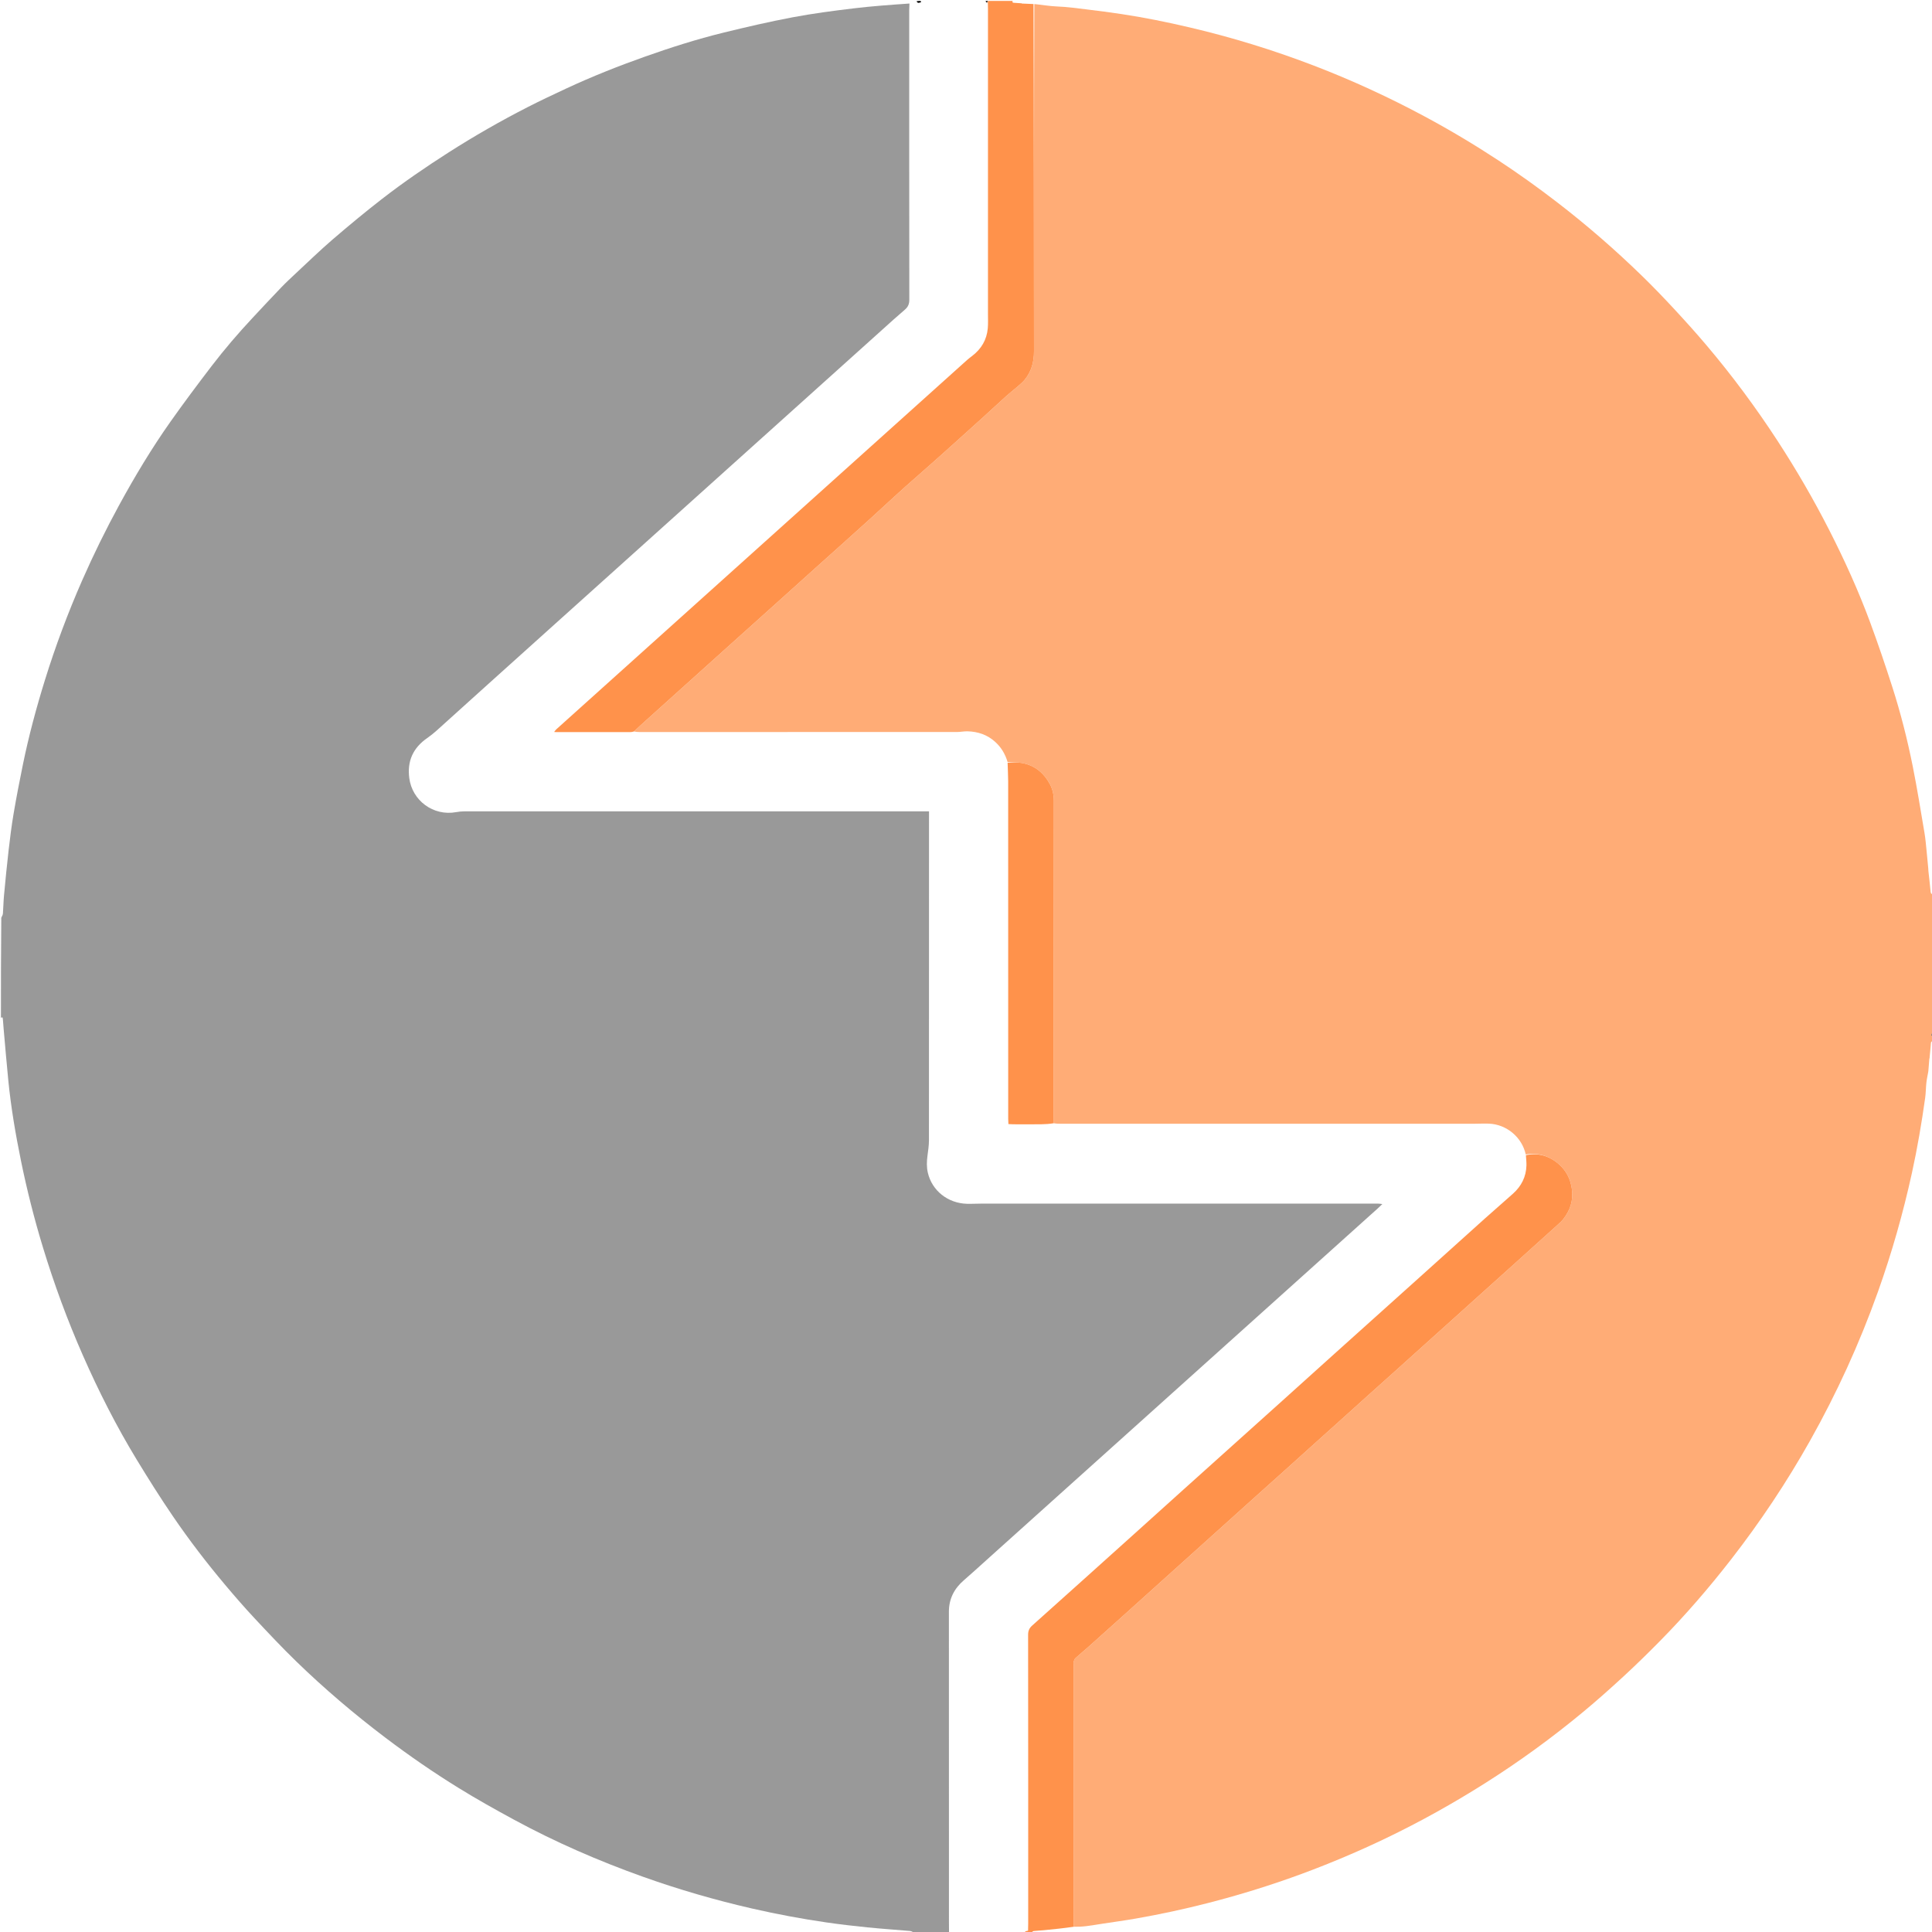
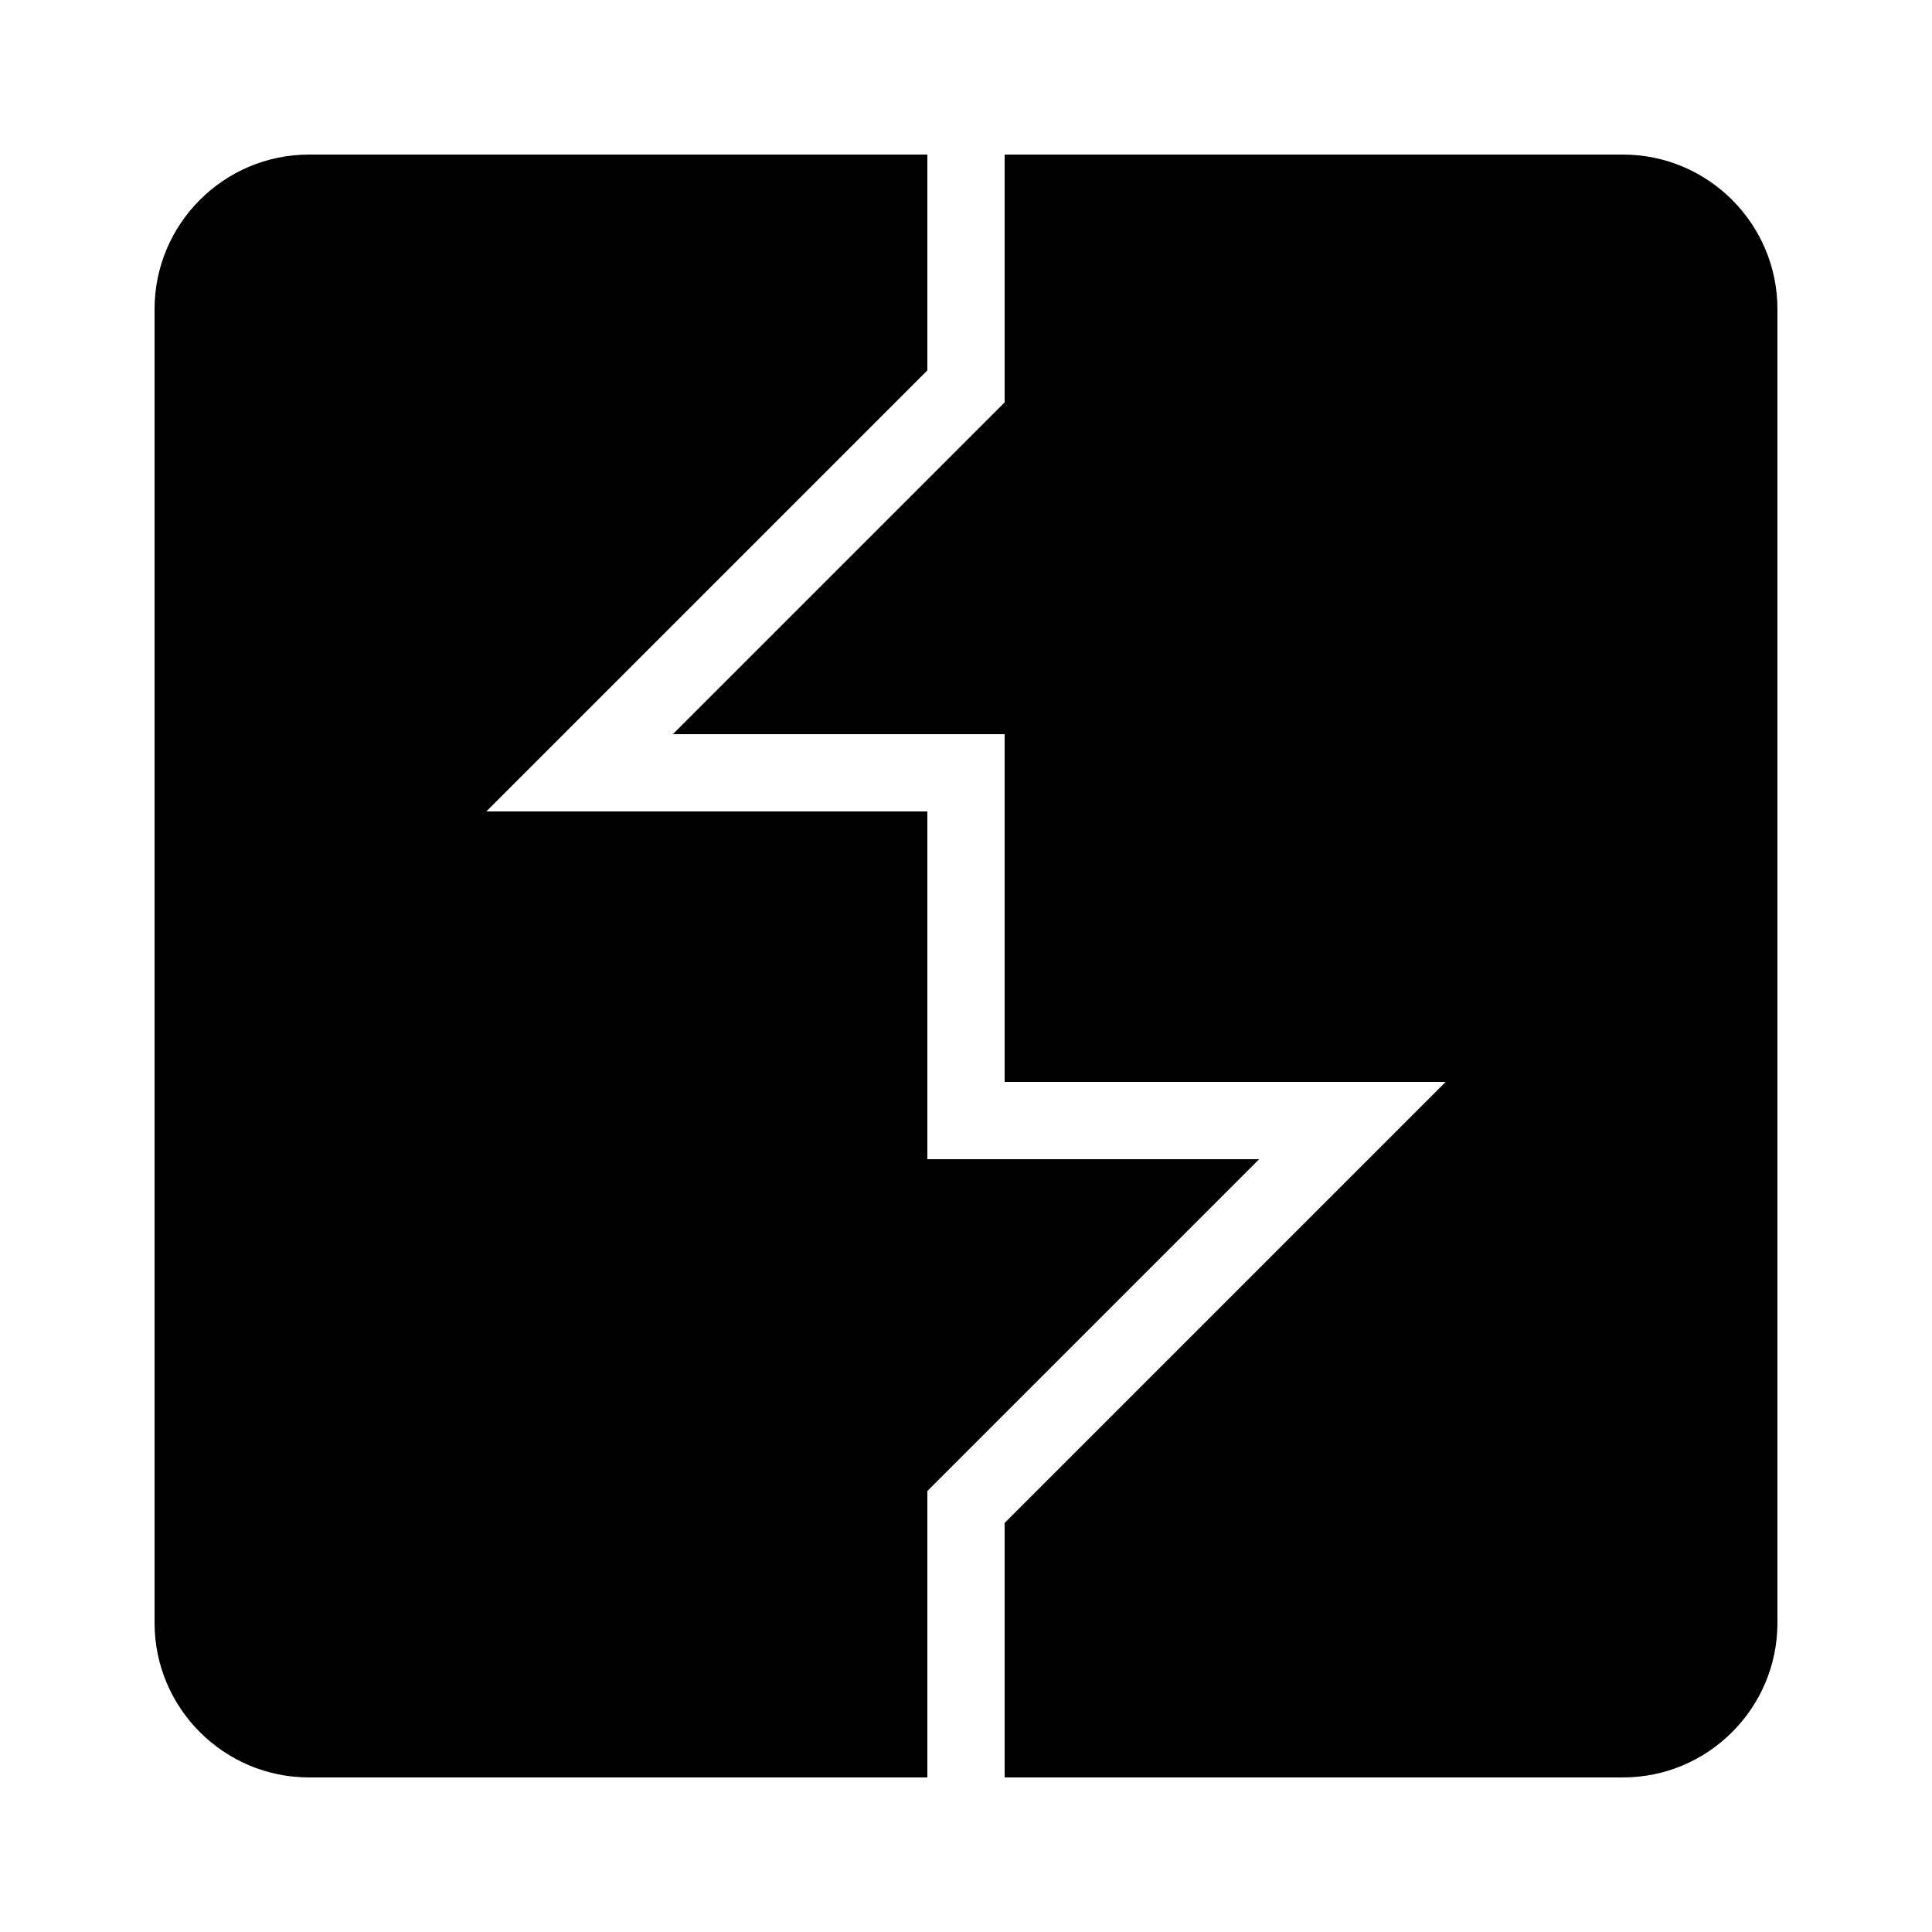
- <svg xmlns="http://www.w3.org/2000/svg" version="1.1" id="Layer_1" x="0px" y="0px" width="100%" viewBox="0 0 4096 4096" enable-background="new 0 0 4096 4096" xml:space="preserve">
-   <path fill="#999999" opacity="1" stroke="none" d=" M2,2158   C2,2087.292 2,2016.583 2.738,1945.612   C4.424,1942.395 5.987,1939.486 6.213,1936.477   C7.158,1923.895 7.292,1911.245 8.471,1898.69   C11.478,1866.673 14.55,1834.655 18.237,1802.711   C21.241,1776.688 24.484,1750.656 28.861,1724.838   C34.685,1690.478 41.339,1656.246 48.304,1622.095   C60.729,1561.165 76.83,1501.138 95.256,1441.784   C117.643,1369.667 144.091,1299.005 174.481,1229.856   C198.299,1175.659 224.415,1122.582 252.771,1070.606   C285.949,1009.792 321.573,950.44 361.527,893.852   C389.726,853.913 419.062,814.751 448.767,775.912   C475.803,740.563 504.807,706.784 535.192,674.234   C555.379,652.609 575.536,630.953 596.019,609.61   C605.904,599.311 616.36,589.543 626.818,579.813   C652.838,555.605 678.353,530.798 705.281,507.636   C739.539,478.17 774.372,449.293 810.08,421.61   C855.301,386.551 902.526,354.226 950.757,323.377   C1005.145,288.59 1061.116,256.585 1118.551,227.173   C1145.48,213.382 1172.895,200.515 1200.325,187.734   C1254.924,162.293 1310.852,140.086 1367.622,119.975   C1422.191,100.644 1477.337,83.066 1533.547,69.276   C1582.25,57.329 1631.17,45.981 1680.43,36.675   C1723.116,28.612 1766.316,22.981 1809.469,17.766   C1848.939,12.996 1888.651,10.223 1928.126,7.466   C1927.869,12.684 1927.635,17.006 1927.634,21.329   C1927.616,225.978 1927.554,430.628 1927.828,635.276   C1927.84,644.516 1925.161,650.776 1918.225,656.661   C1901.72,670.663 1885.745,685.293 1869.637,699.759   C1829.984,735.37 1790.379,771.034 1750.749,806.671   C1691.056,860.351 1631.358,914.025 1571.661,967.7   C1532.031,1003.335 1492.399,1038.968 1452.769,1074.603   C1399.764,1122.266 1346.765,1169.936 1293.755,1217.595   C1254.618,1252.782 1215.459,1287.946 1176.325,1323.137   C1129.513,1365.231 1082.693,1407.318 1035.92,1449.456   C999.044,1482.677 962.28,1516.023 925.344,1549.178   C919.175,1554.715 912.646,1559.94 905.829,1564.653   C875.915,1585.34 862.985,1613.328 867.696,1649.643   C873.835,1696.964 918.266,1730.808 967.276,1721.764   C972.79,1720.746 978.469,1720.158 984.073,1720.154   C1117.061,1720.066 1250.05,1720.085 1383.038,1720.085   C1574.022,1720.085 1765.005,1720.085 1955.989,1720.085   C1960.202,1720.085 1964.416,1720.085 1969.594,1720.085   C1969.594,1725.38 1969.594,1729.31 1969.594,1733.24   C1969.594,1961.221 1969.64,2189.201 1969.456,2417.181   C1969.447,2428.41 1967.724,2439.676 1966.264,2450.854   C1964.702,2462.812 1964.367,2474.616 1967.142,2486.453   C1975.99,2524.207 2009.307,2550.999 2050.006,2552.145   C2060.321,2552.435 2070.66,2551.761 2080.988,2551.76   C2333.966,2551.735 2586.944,2551.74 2839.922,2551.74   C2867.253,2551.74 2894.584,2551.72 2921.915,2551.775   C2924.321,2551.78 2926.726,2552.271 2930.689,2552.708   C2926.817,2556.4 2924.261,2558.961 2921.575,2561.378   C2888.64,2591.006 2855.686,2620.612 2822.736,2650.224   C2769.967,2697.649 2717.201,2745.078 2664.43,2792.5   C2618.597,2833.689 2572.756,2874.868 2526.921,2916.055   C2474.397,2963.253 2421.876,3010.455 2369.353,3057.655   C2323.271,3099.066 2277.188,3140.475 2231.107,3181.886   C2184.778,3223.52 2138.457,3265.162 2092.121,3306.788   C2076.015,3321.255 2060.113,3335.96 2043.693,3350.062   C2023.054,3367.79 2011.735,3389.582 2011.745,3417.1   C2011.822,3636.415 2011.823,3855.729 2011.856,4075.043   C2011.857,4082.696 2011.95,4090.348 2012,4098   C1987.292,4098 1962.583,4098 1937.587,4097.261   C1934.632,4095.598 1932.018,4094.079 1929.292,4093.842   C1899.23,4091.221 1869.107,4089.237 1839.089,4086.201   C1809.721,4083.231 1780.37,4079.833 1751.165,4075.574   C1698.59,4067.908 1646.392,4058.115 1594.578,4046.254   C1516.087,4028.286 1438.921,4005.882 1363.071,3978.833   C1268.947,3945.268 1177.557,3905.505 1089.704,3857.886   C1050.263,3836.507 1011.054,3814.556 972.885,3791.009   C919.128,3757.846 867.152,3721.953 816.748,3683.783   C750.706,3633.77 687.706,3580.2 628.289,3522.541   C597.757,3492.913 568.592,3461.84 539.545,3430.733   C518.473,3408.168 498.186,3384.831 478.295,3361.211   C438.649,3314.13 401.171,3265.296 366.502,3214.471   C339.898,3175.469 314.713,3135.446 290.161,3095.108   C246.874,3023.99 209.302,2949.826 175.771,2873.638   C142.929,2799.015 114.828,2722.628 91.056,2644.631   C72.638,2584.201 57.138,2523.025 44.51,2461.159   C33.026,2404.901 23.357,2348.299 17.655,2291.118   C14.002,2254.492 10.97,2217.804 7.699,2181.141   C7.08,2174.207 6.767,2167.245 6.056,2160.322   C5.846,2158.267 5.471,2155.035 2,2158  z" data-index="0" style="visibility: visible; opacity: 1;" />
-   <path fill="#FFAC76" opacity="1" stroke="none" d=" M4098,1894   C4098,1992.708 4098,2091.417 4097.335,2190.462   C4096.187,2191.149 4095.704,2191.501 4094.897,2192.188   C4094.216,2193.086 4094.129,2193.687 4094.365,2195.174   C4095.61,2196.014 4096.805,2196.007 4098,2196   C4098,2199.429 4098,2202.857 4097.32,2206.354   C4095.663,2207.84 4093.973,2209.188 4093.826,2210.687   C4092.802,2221.076 4092.1,2231.497 4090.885,2242.195   C4090.414,2243.123 4090.353,2243.762 4090.308,2245.258   C4089.646,2254.226 4088.971,2262.339 4088.286,2270.451   C4088.23,2271.112 4088.132,2271.772 4088.018,2272.426   C4086.685,2280.048 4084.946,2287.626 4084.104,2295.301   C4082.925,2306.049 4083.015,2316.954 4081.513,2327.644   C4074.032,2380.886 4065.036,2433.891 4053.517,2486.408   C4034.704,2572.173 4010.758,2656.491 3981.201,2739.215   C3942.169,2848.459 3894.145,2953.605 3837.306,3054.677   C3787.81,3142.692 3731.912,3226.53 3669.917,3306.261   C3623.135,3366.426 3573.41,3424.068 3519.948,3478.393   C3494.962,3503.782 3469.503,3528.758 3443.327,3552.912   C3414.998,3579.054 3386.186,3604.748 3356.52,3629.353   C3290.386,3684.205 3221.006,3734.685 3148.341,3780.614   C3080.505,3823.492 3010.58,3862.543 2938.196,3897.248   C2880.295,3925.01 2821.252,3949.976 2761.046,3972.274   C2695.859,3996.417 2629.552,4016.905 2562.251,4034.253   C2511.102,4047.438 2459.501,4058.535 2407.479,4067.612   C2384.352,4071.647 2361.069,4074.791 2337.856,4078.338   C2326.424,4080.086 2315.021,4082.069 2303.549,4083.501   C2294.435,4084.638 2285.236,4085.099 2276.064,4084.932   C2276.051,3899.033 2276.048,3714.062 2276.045,3529.092   C2276.045,3527.092 2275.596,3524.946 2276.172,3523.127   C2277.028,3520.424 2278.017,3517.301 2279.99,3515.493   C2288.548,3507.654 2297.588,3500.343 2306.262,3492.627   C2325.614,3475.413 2344.866,3458.087 2364.134,3440.78   C2384.145,3422.804 2404.126,3404.795 2424.121,3386.802   C2444.116,3368.808 2464.11,3350.814 2484.105,3332.82   C2504.1,3314.826 2524.094,3296.833 2544.089,3278.839   C2564.083,3260.845 2584.077,3242.851 2604.071,3224.858   C2624.066,3206.865 2644.048,3188.857 2664.058,3170.882   C2683.326,3153.574 2702.641,3136.317 2721.904,3119.004   C2742.157,3100.8 2762.367,3082.547 2782.608,3064.33   C2802.355,3046.559 2822.126,3028.814 2841.874,3011.043   C2862.115,2992.827 2882.321,2974.571 2902.579,2956.373   C2921.599,2939.286 2940.687,2922.276 2959.706,2905.189   C2979.964,2886.991 3000.171,2868.736 3020.412,2850.519   C3040.159,2832.748 3059.929,2815.002 3079.676,2797.23   C3099.917,2779.013 3120.137,2760.772 3140.379,2742.555   C3160.125,2724.784 3179.898,2707.042 3199.64,2689.266   C3220.125,2670.821 3240.582,2652.346 3261.058,2633.892   C3274.874,2621.441 3288.747,2609.054 3302.5,2596.533   C3306.621,2592.781 3310.889,2589.038 3314.287,2584.667   C3328.905,2565.864 3335.877,2545.214 3332.473,2520.743   C3329.567,2499.847 3321,2482.566 3305.649,2468.864   C3285.55,2450.925 3261.943,2443.308 3234.659,2447.478   C3226.913,2411.381 3194.245,2383.634 3156.511,2382.214   C3145.541,2381.801 3134.534,2382.456 3123.544,2382.457   C2832.415,2382.475 2541.285,2382.472 2250.156,2382.466   C2244.828,2382.466 2239.5,2382.385 2234.111,2381.376   C2234.029,2377.081 2233.992,2373.751 2233.993,2370.421   C2234.011,2146.312 2233.964,1922.203 2234.229,1698.095   C2234.245,1685.334 2231.676,1673.381 2225.943,1662.605   C2213.688,1639.572 2195.01,1623.444 2168.962,1618.114   C2158.384,1615.949 2147.212,1616.685 2136.102,1615.377   C2131.065,1598.306 2122.541,1584.339 2109.841,1572.811   C2093.24,1557.742 2073.454,1551.12 2051.504,1550.458   C2043.911,1550.229 2036.275,1551.921 2028.658,1551.924   C1804.375,1552.01 1580.092,1551.997 1355.809,1551.969   C1351.827,1551.969 1347.845,1551.607 1344.022,1550.794   C1352.799,1542.411 1361.415,1534.644 1370.036,1526.884   C1390.029,1508.889 1410.025,1490.898 1430.019,1472.905   C1450.013,1454.913 1470.007,1436.92 1490,1418.928   C1509.994,1400.935 1529.979,1382.932 1549.984,1364.952   C1569.495,1347.418 1589.032,1329.912 1608.547,1312.383   C1628.31,1294.631 1648.066,1276.873 1667.812,1259.103   C1688.054,1240.888 1708.26,1222.634 1728.517,1204.436   C1747.536,1187.35 1766.621,1170.338 1785.64,1153.253   C1805.897,1135.055 1826.169,1116.873 1846.327,1098.565   C1863.298,1083.152 1880.101,1067.553 1897.006,1052.066   C1904.354,1045.334 1911.702,1038.601 1919.166,1031.999   C1941.042,1012.648 1963.012,993.402 1984.875,974.036   C1997.799,962.587 2010.605,951.005 2023.437,939.453   C2043.923,921.01 2064.432,902.594 2084.844,884.07   C2101.328,869.111 2117.588,853.903 2134.139,839.018   C2141.529,832.371 2149.49,826.363 2157,819.843   C2162.229,815.304 2167.68,810.845 2172.078,805.557   C2186.715,787.958 2192.178,767.502 2192.155,744.617   C2191.908,499.332 2192.016,254.046 2192.849,8.579   C2209.675,10.265 2225.643,13.166 2241.694,13.744   C2262.826,14.504 2283.642,17.556 2304.54,20.037   C2328.86,22.925 2353.147,26.165 2377.369,29.782   C2425.981,37.042 2474.103,46.876 2521.952,58.078   C2611.707,79.09 2699.613,106.136 2785.658,139.176   C2866.468,170.206 2944.942,206.329 3021.202,247.325   C3074.577,276.018 3126.523,307.056 3177.152,340.315   C3219.166,367.915 3260.005,397.173 3299.875,427.799   C3363.765,476.878 3424.478,529.636 3482.158,585.839   C3505.043,608.138 3527.215,631.212 3548.948,654.641   C3572.45,679.978 3595.619,705.669 3617.948,732.039   C3672.391,796.333 3722.473,863.901 3768.485,934.514   C3808.303,995.622 3844.839,1058.597 3877.981,1123.542   C3910.654,1187.565 3940.329,1252.979 3965.22,1320.409   C3981.785,1365.284 3997.144,1410.639 4011.773,1456.187   C4029.558,1511.562 4043.842,1567.966 4055.239,1624.981   C4064.602,1671.815 4072.119,1719.022 4080.121,1766.121   C4082.22,1778.476 4083.176,1791.032 4084.485,1803.514   C4085.79,1815.965 4086.89,1828.438 4088.052,1840.903   C4088.236,1842.874 4088.175,1844.87 4088.395,1846.836   C4090.08,1861.867 4091.807,1876.893 4093.224,1892.148   C4093.243,1892.932 4093.558,1893.489 4094.418,1894.873   C4095.976,1895.134 4096.988,1894.567 4098,1894  z" data-index="1" style="visibility: visible; opacity: 1;" />
-   <path fill="#000000" opacity="1" stroke="none" d=" M1937.063,2   C1940.083,3.453 1940.508,5.099 1937.698,5.8   C1935.25,6.41 1932.597,6.201 1929.146,6.463   C1888.651,10.223 1848.939,12.996 1809.469,17.766   C1766.316,22.981 1723.116,28.612 1680.43,36.675   C1631.17,45.981 1582.25,57.329 1533.547,69.276   C1477.337,83.066 1422.191,100.644 1367.622,119.975   C1310.852,140.086 1254.924,162.293 1200.325,187.734   C1172.895,200.515 1145.48,213.382 1118.551,227.173   C1061.116,256.585 1005.145,288.59 950.757,323.377   C902.526,354.226 855.301,386.551 810.08,421.61   C774.372,449.293 739.539,478.17 705.281,507.636   C678.353,530.798 652.838,555.605 626.818,579.813   C616.36,589.543 605.904,599.311 596.019,609.61   C575.536,630.953 555.379,652.609 535.192,674.234   C504.807,706.784 475.803,740.563 448.767,775.912   C419.062,814.751 389.726,853.913 361.527,893.852   C321.573,950.44 285.949,1009.792 252.771,1070.606   C224.415,1122.582 198.299,1175.659 174.481,1229.856   C144.091,1299.005 117.643,1369.667 95.256,1441.784   C76.83,1501.138 60.729,1561.165 48.304,1622.095   C41.339,1656.246 34.685,1690.478 28.861,1724.838   C24.484,1750.656 21.241,1776.688 18.237,1802.711   C14.55,1834.655 11.478,1866.673 8.471,1898.69   C7.292,1911.245 7.158,1923.895 6.213,1936.477   C5.987,1939.486 4.424,1942.395 2.738,1944.675   C2,1296.813 2,649.625 2,2   C646.708,2 1291.417,2 1937.063,2  z" data-index="3" style="visibility: hidden; opacity: 1;" />
-   <path fill="#000000" opacity="1" stroke="none" d=" M4098,1893.063   C4096.988,1894.567 4095.976,1895.134 4094.481,1894.317   C4093.839,1892.595 4093.68,1892.258 4093.52,1891.921   C4091.807,1876.893 4090.08,1861.867 4088.395,1846.836   C4088.175,1844.87 4088.236,1842.874 4088.052,1840.903   C4086.89,1828.438 4085.79,1815.965 4084.485,1803.514   C4083.176,1791.032 4082.22,1778.476 4080.121,1766.121   C4072.119,1719.022 4064.602,1671.815 4055.239,1624.981   C4043.842,1567.966 4029.558,1511.562 4011.773,1456.187   C3997.144,1410.639 3981.785,1365.284 3965.22,1320.409   C3940.329,1252.979 3910.654,1187.565 3877.981,1123.542   C3844.839,1058.597 3808.303,995.622 3768.485,934.514   C3722.473,863.901 3672.391,796.333 3617.948,732.039   C3595.619,705.669 3572.45,679.978 3548.948,654.641   C3527.215,631.212 3505.043,608.138 3482.158,585.839   C3424.478,529.636 3363.765,476.878 3299.875,427.799   C3260.005,397.173 3219.166,367.915 3177.152,340.315   C3126.523,307.056 3074.577,276.018 3021.202,247.325   C2944.942,206.329 2866.468,170.206 2785.658,139.176   C2699.613,106.136 2611.707,79.09 2521.952,58.078   C2474.103,46.876 2425.981,37.042 2377.369,29.782   C2353.147,26.165 2328.86,22.925 2304.54,20.037   C2283.642,17.556 2262.826,14.504 2241.694,13.744   C2225.643,13.166 2209.675,10.265 2191.945,8.388   C2182.362,8.09 2174.504,7.803 2166.329,7.064   C2165.318,6.586 2164.624,6.56 2163.031,6.437   C2157.654,6.22 2153.14,6.399 2148.713,5.855   C2146.488,5.582 2145.628,3.784 2148,2   C2797.852,2 3447.704,2 4098,2   C4098,632.042 4098,1262.083 4098,1893.063  z" data-index="5" style="visibility: hidden; opacity: 1;" />
-   <path fill="#FF924B" opacity="1" stroke="none" d=" M2276.064,4084.932   C2254.797,4088.015 2233.524,4090.215 2212.24,4092.297   C2205.334,4092.973 2198.382,4093.193 2191.488,4093.956   C2189.796,4094.144 2188.249,4095.645 2187.318,4097.271   C2183.917,4098 2179.833,4098 2174.875,4098   C2171.4,4094.619 2174.292,4094.428 2177.735,4093.64   C2179.707,4093.149 2179.885,4092.645 2179.567,4091.965   C2179.664,4087.636 2179.847,4083.308 2179.847,4078.98   C2179.861,3874.671 2179.911,3670.362 2179.676,3466.052   C2179.666,3457.642 2181.998,3451.94 2188.292,3446.316   C2259.102,3383.041 2329.68,3319.505 2400.288,3256.003   C2437.451,3222.581 2474.518,3189.051 2511.686,3155.634   C2580.569,3093.703 2649.513,3031.839 2718.396,2969.908   C2755.564,2936.491 2792.625,2902.954 2829.793,2869.538   C2891.986,2813.622 2954.248,2757.783 3016.439,2701.865   C3060.049,2662.654 3103.53,2623.3 3147.184,2584.14   C3167.269,2566.123 3187.772,2548.571 3207.831,2530.526   C3225.469,2514.659 3235.524,2494.897 3236.178,2470.92   C3236.368,2463.956 3235.537,2456.965 3235.053,2449.058   C3261.943,2443.308 3285.55,2450.925 3305.649,2468.864   C3321,2482.566 3329.567,2499.847 3332.473,2520.743   C3335.877,2545.214 3328.905,2565.864 3314.287,2584.667   C3310.889,2589.038 3306.621,2592.781 3302.5,2596.533   C3288.747,2609.054 3274.874,2621.441 3261.058,2633.892   C3240.582,2652.346 3220.125,2670.821 3199.64,2689.266   C3179.898,2707.042 3160.125,2724.784 3140.379,2742.555   C3120.137,2760.772 3099.917,2779.013 3079.676,2797.23   C3059.929,2815.002 3040.159,2832.748 3020.412,2850.519   C3000.171,2868.736 2979.964,2886.991 2959.706,2905.189   C2940.687,2922.276 2921.599,2939.286 2902.579,2956.373   C2882.321,2974.571 2862.115,2992.827 2841.874,3011.043   C2822.126,3028.814 2802.355,3046.559 2782.608,3064.33   C2762.367,3082.547 2742.157,3100.8 2721.904,3119.004   C2702.641,3136.317 2683.326,3153.574 2664.058,3170.882   C2644.048,3188.857 2624.066,3206.865 2604.071,3224.858   C2584.077,3242.851 2564.083,3260.845 2544.089,3278.839   C2524.094,3296.833 2504.1,3314.826 2484.105,3332.82   C2464.11,3350.814 2444.116,3368.808 2424.121,3386.802   C2404.126,3404.795 2384.145,3422.804 2364.134,3440.78   C2344.866,3458.087 2325.614,3475.413 2306.262,3492.627   C2297.588,3500.343 2288.548,3507.654 2279.99,3515.493   C2278.017,3517.301 2277.028,3520.424 2276.172,3523.127   C2275.596,3524.946 2276.045,3527.092 2276.045,3529.092   C2276.048,3714.062 2276.051,3899.033 2276.064,4084.932  z" data-index="7" style="visibility: visible; opacity: 1;" />
-   <path fill="#FF924B" opacity="1" stroke="none" d=" M2147.063,2   C2145.628,3.784 2146.488,5.582 2148.713,5.855   C2153.14,6.399 2157.654,6.22 2163.386,6.818   C2165.309,7.369 2165.977,7.442 2166.646,7.515   C2174.504,7.803 2182.362,8.09 2191.123,8.57   C2192.016,254.046 2191.908,499.332 2192.155,744.617   C2192.178,767.502 2186.715,787.958 2172.078,805.557   C2167.68,810.845 2162.229,815.304 2157,819.843   C2149.49,826.363 2141.529,832.371 2134.139,839.018   C2117.588,853.903 2101.328,869.111 2084.844,884.07   C2064.432,902.594 2043.923,921.01 2023.437,939.453   C2010.605,951.005 1997.799,962.587 1984.875,974.036   C1963.012,993.402 1941.042,1012.648 1919.166,1031.999   C1911.702,1038.601 1904.354,1045.334 1897.006,1052.066   C1880.101,1067.553 1863.298,1083.152 1846.327,1098.565   C1826.169,1116.873 1805.897,1135.055 1785.64,1153.253   C1766.621,1170.338 1747.536,1187.35 1728.517,1204.436   C1708.26,1222.634 1688.054,1240.888 1667.812,1259.103   C1648.066,1276.873 1628.31,1294.631 1608.547,1312.383   C1589.032,1329.912 1569.495,1347.418 1549.984,1364.952   C1529.979,1382.932 1509.994,1400.935 1490,1418.928   C1470.007,1436.92 1450.013,1454.913 1430.019,1472.905   C1410.025,1490.898 1390.029,1508.889 1370.036,1526.884   C1361.415,1534.644 1352.799,1542.411 1344.022,1550.794   C1341.22,1551.664 1338.578,1552.13 1335.936,1552.133   C1283.948,1552.176 1231.959,1552.167 1179.971,1552.155   C1178.649,1552.155 1177.328,1552.007 1174.844,1551.859   C1176.621,1549.604 1177.705,1547.738 1179.231,1546.365   C1251.549,1481.289 1323.906,1416.258 1396.255,1351.217   C1462.163,1291.968 1528.065,1232.713 1593.971,1173.461   C1666.813,1107.973 1739.655,1042.483 1812.498,976.995   C1871.714,923.758 1930.933,870.524 1990.148,817.287   C2010.217,799.244 2030.252,781.163 2050.368,763.173   C2053.838,760.07 2057.594,757.279 2061.293,754.441   C2080.52,739.69 2091.968,720.415 2094.17,696.211   C2095.069,686.338 2094.592,676.332 2094.593,666.387   C2094.61,450.768 2094.606,235.149 2094.602,19.531   C2094.602,15.532 2094.558,11.533 2094.348,6.262   C2094.162,4.99 2094.055,4.354 2094.521,3.754   C2094.657,2.77 2094.329,2.385 2094,2   C2111.375,2 2128.75,2 2147.063,2  z" data-index="8" style="visibility: visible; opacity: 1;" />
-   <path fill="#000000" opacity="1" stroke="none" d=" M1951.2,2   C1952.357,2.751 1952.714,3.502 1953.071,4.254   C1949.365,5.879 1945.633,7.801 1943.224,2.671   C1946.133,2 1948.267,2 1951.2,2  z" data-index="9" style="visibility: visible;" />
-   <path fill="#000000" opacity="1" stroke="none" d=" M2093.333,2   C2094.329,2.385 2094.657,2.77 2094.063,3.622   C2092.415,4.285 2092.065,4.758 2092.091,5.509   C2091.019,4.695 2089.947,3.88 2089.438,2.533   C2090.889,2 2091.778,2 2093.333,2  z" data-index="10" style="visibility: visible;" />
-   <path fill="#412C1E" opacity="1" stroke="none" d=" M4098,2195.333   C4096.805,2196.007 4095.61,2196.014 4094.761,2194.878   C4095.541,2193.131 4095.579,2192.504 4095.22,2191.852   C4095.704,2191.501 4096.187,2191.149 4097.335,2191.399   C4098,2192.889 4098,2193.778 4098,2195.333  z" data-index="11" style="visibility: visible;" />
-   <path fill="#FF924B" opacity="1" stroke="none" d=" M2234.111,2381.376   C2225.217,2382.763 2216.264,2383.466 2207.305,2383.55   C2187.663,2383.736 2168.017,2383.627 2148.372,2383.588   C2145.126,2383.582 2141.881,2383.317 2137.918,2383.139   C2137.747,2379.222 2137.481,2375.985 2137.48,2372.747   C2137.461,2134.015 2137.484,1895.282 2137.404,1656.549   C2137.399,1643.625 2136.532,1630.7 2136.189,1616.938   C2147.212,1616.685 2158.384,1615.949 2168.962,1618.114   C2195.01,1623.444 2213.688,1639.572 2225.943,1662.605   C2231.676,1673.381 2234.245,1685.334 2234.229,1698.095   C2233.964,1922.203 2234.011,2146.312 2233.993,2370.421   C2233.992,2373.751 2234.029,2377.081 2234.111,2381.376  z" data-index="12" style="visibility: visible;" />
-   <path fill="#BF8158" opacity="1" stroke="none" d=" M4093.224,1892.148   C4093.68,1892.258 4093.839,1892.595 4093.936,1893.489   C4093.558,1893.489 4093.243,1892.932 4093.224,1892.148  z" data-index="13" style="visibility: visible;" />
-   <path fill="#BF8158" opacity="1" stroke="none" d=" M4094.897,2192.188   C4095.579,2192.504 4095.541,2193.131 4094.71,2194.031   C4094.129,2193.687 4094.216,2193.086 4094.897,2192.188  z" data-index="14" style="visibility: visible;" />
-   <path fill="#BF8158" opacity="1" stroke="none" d=" M4090.886,2242.195   C4091.246,2242.547 4091.196,2243.186 4090.719,2244.114   C4090.353,2243.762 4090.414,2243.123 4090.886,2242.195  z" data-index="15" style="visibility: visible;" />
-   <path fill="#BD7344" opacity="1" stroke="none" d=" M2092.622,5.59   C2092.065,4.758 2092.415,4.285 2093.598,4.222   C2094.055,4.354 2094.162,4.99 2094.194,5.311   C2093.869,5.645 2093.511,5.658 2092.622,5.59  z" data-index="16" style="visibility: visible;" />
-   <path fill="#FFEBDD" opacity="1" stroke="none" d=" M2179.251,4092.134   C2179.885,4092.645 2179.707,4093.149 2178.589,4093.473   C2178.274,4092.99 2178.538,4092.601 2179.251,4092.134  z" data-index="17" style="visibility: visible;" />
-   <path fill="#BD7344" opacity="1" stroke="none" d=" M2166.329,7.064   C2165.977,7.442 2165.309,7.369 2164.285,6.915   C2164.624,6.56 2165.318,6.586 2166.329,7.064  z" data-index="18" style="visibility: visible;" />
+ <svg xmlns="http://www.w3.org/2000/svg" viewBox="0 0 50 50">
+   <path d="M 8 4 C 5.794 4 4 5.794 4 8 L 4 42 C 4 44.206 5.794 46 8 46 L 24 46 L 24 38.586 L 32.586 30 L 24 30 L 24 25 L 24 24 L 24 21 L 12.586 21 L 24 9.586 L 24 4 L 8 4 z M 26 4 L 26 10.414 L 17.414 19 L 26 19 L 26 24 L 26 25 L 26 28 L 37.414 28 L 26 39.414 L 26 46 L 42 46 C 44.206 46 46 44.206 46 42 L 46 8 C 46 5.794 44.206 4 42 4 L 26 4 z" />
</svg>
